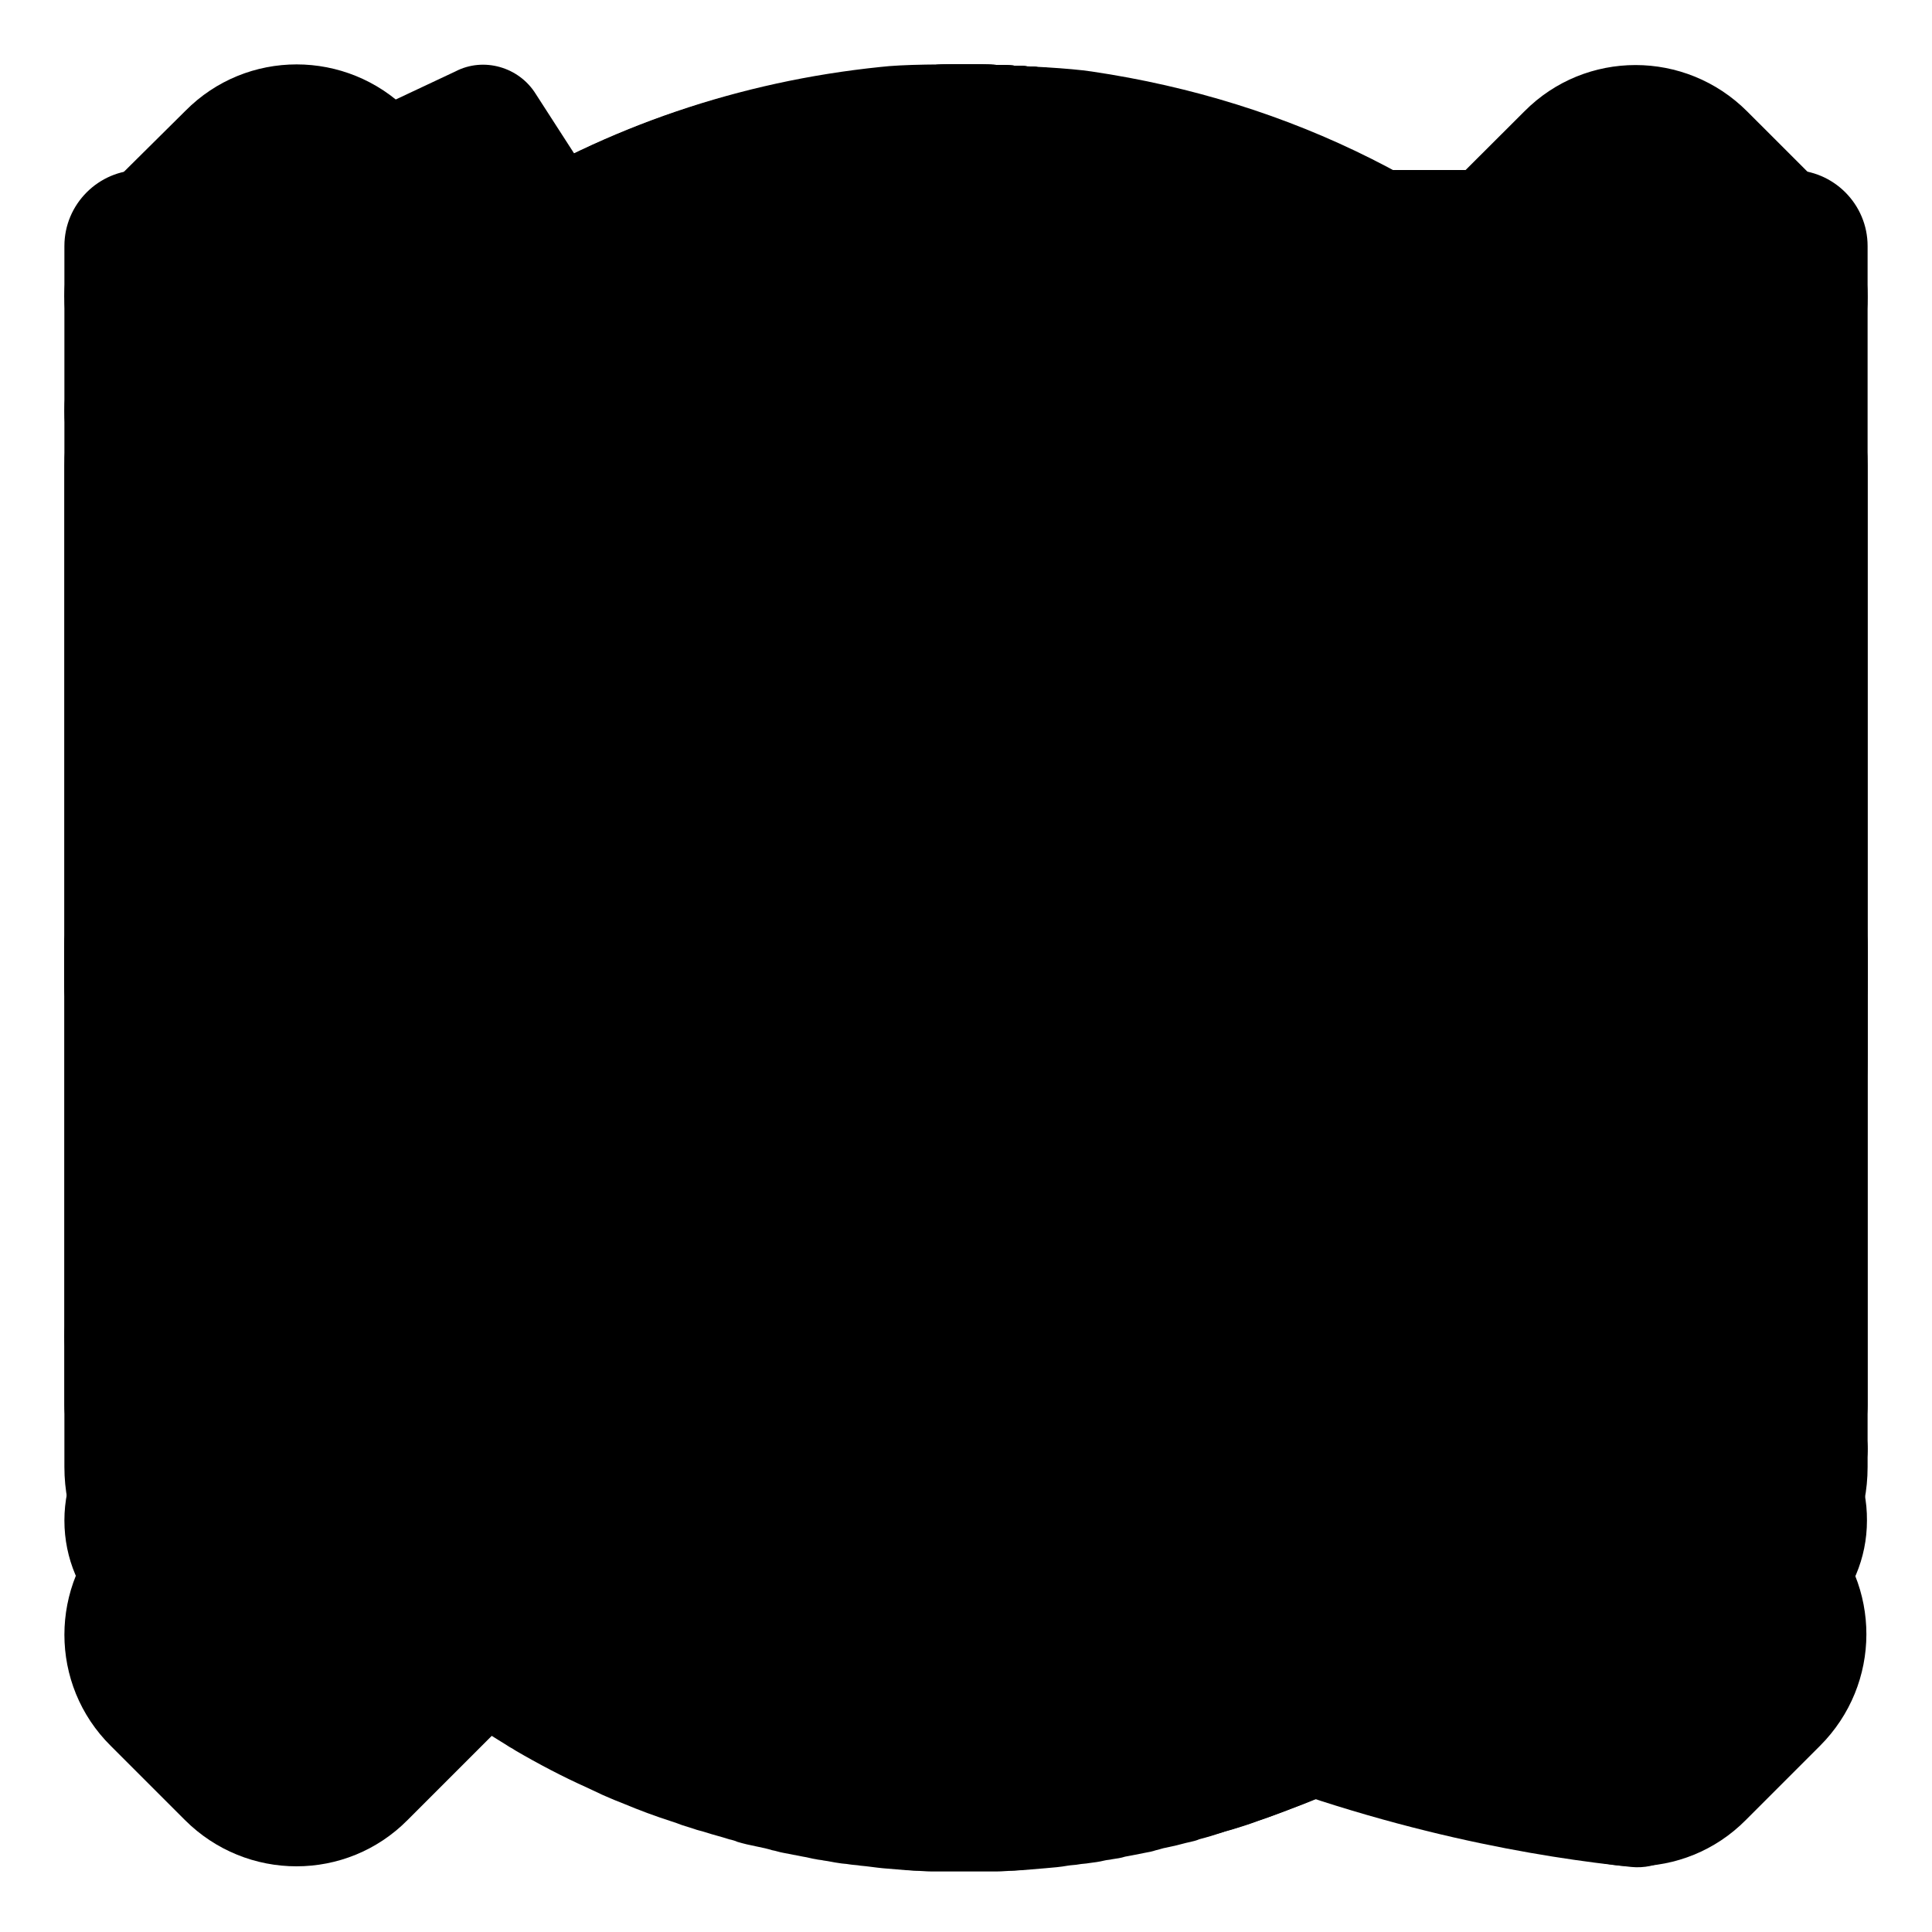
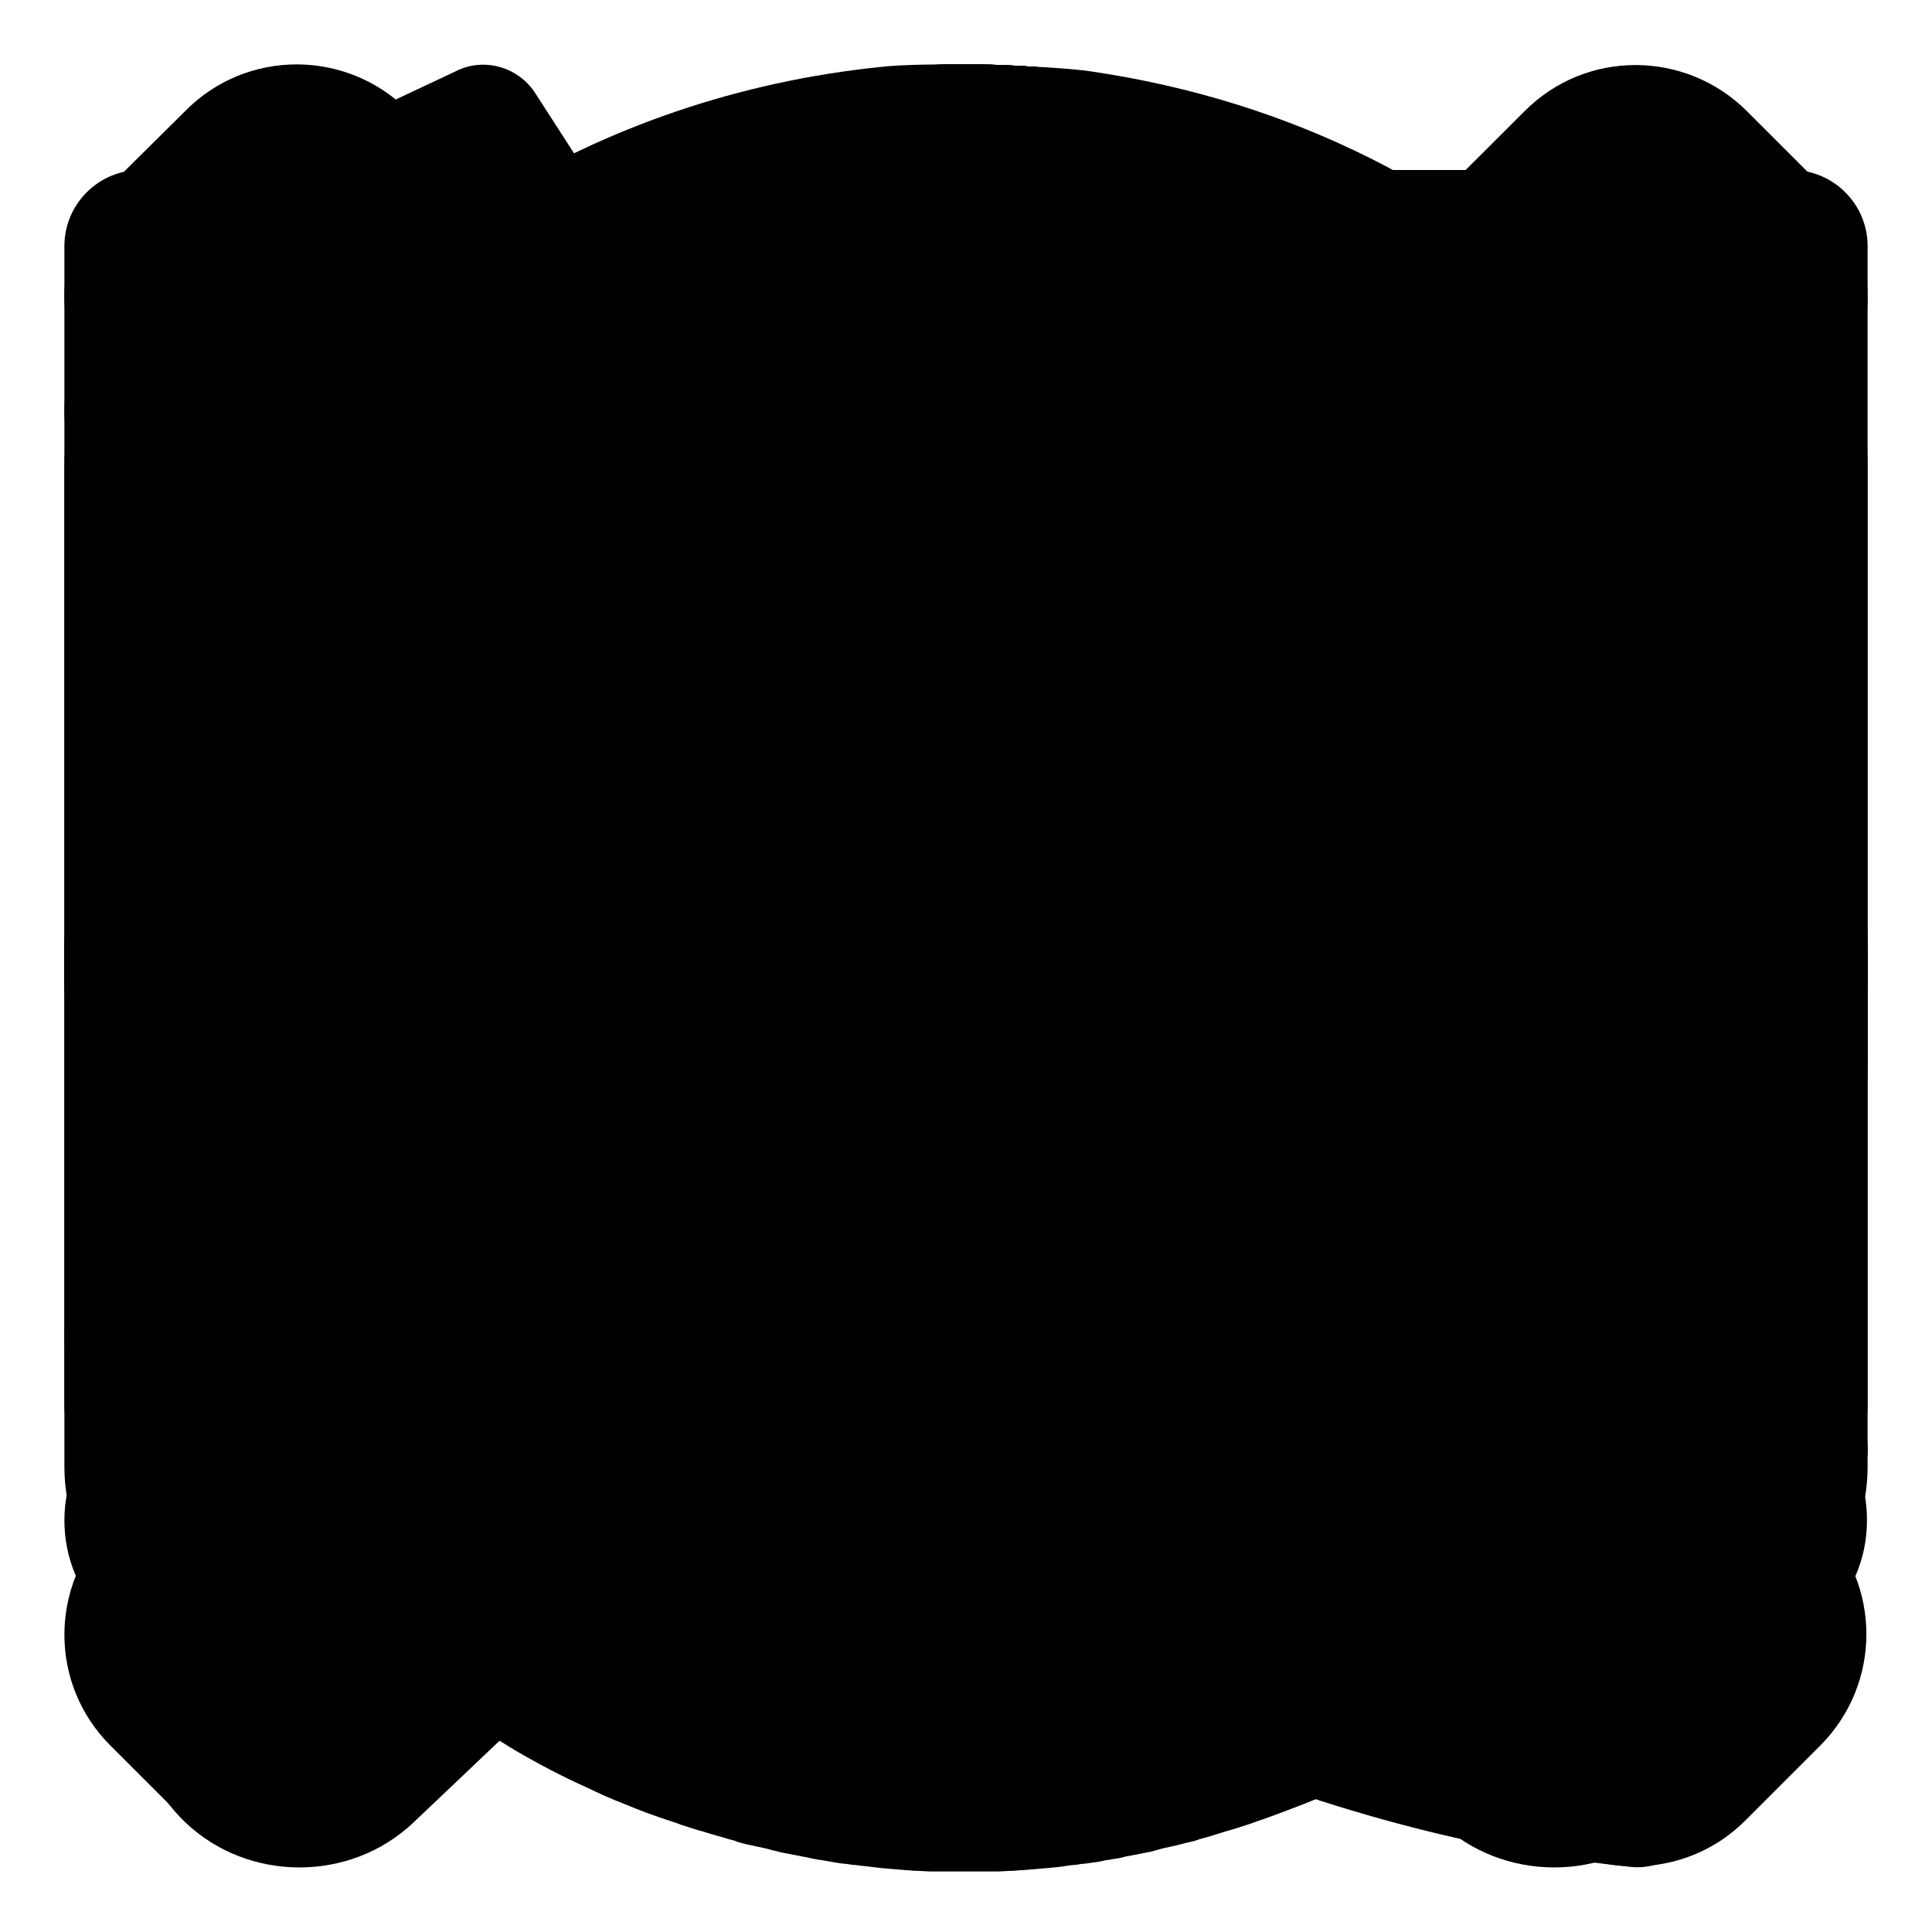
- <svg xmlns="http://www.w3.org/2000/svg" version="1.1" x="0px" y="0px" viewBox="0 0 300 300" style="enable-background:new 0 0 300 300;" xml:space="preserve">
+ <svg xmlns="http://www.w3.org/2000/svg" version="1.1" id="Camada_1" x="0px" y="0px" viewBox="0 0 300 300" style="enable-background:new 0 0 300 300;" xml:space="preserve">
  <path id="TEL" d="M126.1,173.9c-26.8-26.8-32.8-53.5-34.2-64.2c-0.4-3,0.7-5.9,2.8-8L116.3,80c3.2-3.2,3.8-8.2,1.4-11.9L83.2,14.6  c-2.6-4.2-8.1-5.8-12.5-3.5l-55.3,26c-3.6,1.8-5.7,5.6-5.3,9.6C13,74.3,25,142,91.5,208.5s134.2,78.5,161.8,81.4  c4,0.4,7.8-1.7,9.6-5.3l26.1-55.3c2.2-4.4,0.7-9.9-3.5-12.5L232,182.3c-3.8-2.4-8.8-1.8-11.9,1.3l-21.7,21.7c-2.1,2.1-5.1,3.1-8,2.8  C179.6,206.7,152.8,200.7,126.1,173.9z" />
  <path id="EMAIL_2" d="M265.4,46.4H34.6C21,46.4,10,58,10,72.3v155.5c0,14.3,11,25.9,24.6,25.9h230.8c13.6,0,24.6-11.6,24.6-25.9  V72.2C290,57.9,279,46.4,265.4,46.4z M261.6,63.6c-8,8.4-101.4,107.1-105.2,111.2c-3.2,3.4-9.5,3.4-12.7,0L38.4,63.6H261.6z   M26.4,224.5V75.4L97,150L26.4,224.5z M38.4,236.4l70.2-74.1L132,187c9.6,10.1,26.4,10.1,36,0l23.5-24.8l70.2,74.1H38.4V236.4z   M273.6,224.5L203,150l70.6-74.5V224.5L273.6,224.5z" />
  <path id="ARROW" d="M139.1,72.2L14.5,196.7c-2.9,2.9-4.5,6.7-4.5,10.8s1.6,8,4.5,10.8l9.2,9.3c6,6,15.7,6,21.7,0L149.9,123  l104.7,104.8c2.9,2.9,6.7,4.5,10.8,4.5s8-1.6,10.8-4.5l9.2-9.2c2.9-2.9,4.5-6.8,4.5-10.9c0-4.1-1.6-8-4.5-10.8L160.8,72.2  c-2.9-2.8-6.8-4.4-10.9-4.4C145.8,67.8,141.9,69.3,139.1,72.2z" />
+   <path id="ARROW_2" d="M133.4,16.9L16.9,133.4c-9.2,9.2-9.2,24.1,0,33.3s24.1,9.2,33.3,0L150,66.8l99.8,99.8c9.2,9.2,24.1,9.2,33.3,0  c9.2-9.2,9.2-24.1,0-33.3L166.6,16.9C157.5,7.7,142.6,7.7,133.4,16.9z M126.3,156.9l-97.5,92.5c-9.8,9.3-9.8,24.3,0,33.6  c9.8,9.3,25.6,9.3,35.4,0l79.7-75.7l79.7,75.7c9.8,9.3,25.7,9.3,35.4,0c9.8-9.3,9.8-24.3,0-33.6l-97.5-92.5  C152,147.6,136.1,147.6,126.3,156.9L126.3,156.9z" />
  <path id="MENU" d="M31.5,85.4h236.9c11.9,0,21.5-9.6,21.5-21.5s-9.6-21.5-21.5-21.5H31.5C19.6,42.3,10,52,10,63.8  S19.6,85.4,31.5,85.4z M268.5,128.5h-237c-11.9,0-21.5,9.6-21.5,21.5s9.6,21.5,21.5,21.5h236.9c11.9,0,21.5-9.6,21.5-21.5  C290,138.1,280.4,128.5,268.5,128.5z M268.5,214.6h-237c-11.9,0-21.5,9.6-21.5,21.5s9.6,21.5,21.5,21.5h236.9  c11.9,0,21.5-9.6,21.5-21.5C290,224.3,280.4,214.6,268.5,214.6z" />
  <path id="CLOSE" d="M196.2,150l86.6-86.6c9.6-9.6,9.6-25,0-34.6l0,0l-11.5-11.5c-9.6-9.6-25.1-9.6-34.6,0l0,0L150,103.8L63.4,17.2  c-9.6-9.6-25.1-9.6-34.6,0l0,0L17.2,28.7c-9.6,9.6-9.6,25.1,0,34.6l0,0l86.6,86.6l-86.6,86.6c-9.6,9.6-9.6,25.1,0,34.6l0,0  l11.5,11.5c9.6,9.6,25.1,9.6,34.6,0l0,0l86.6-86.6l86.6,86.6c9.6,9.6,25.1,9.6,34.6,0l0,0l11.5-11.5c9.6-9.6,9.6-25,0.1-34.6l0,0  L196.2,150z" />
-   <path id="AT_SIGN" d="M150,10C72.8,10,10,72.8,10,150s62.8,140,140,140c20.5,0,41.5-5.2,62.2-15.5l-12.4-25.1  c-16.9,8.3-33.6,12.6-49.8,12.6c-61.8,0-112-50.2-112-112S88.2,38,150,38s112,50.2,112,112v14c0,9.7-4.4,28-21,28  c-19.5,0-20.9-25.5-21-28V94h-28v0.3c-12.1-9.3-26.8-14.3-42-14.3c-38.6,0-70,31.4-70,70s31.4,70,70,70c20.3,0,38.5-8.8,51.3-22.7  C208.6,209.8,221,220,241,220c31.8,0,49-28.9,49-56v-14C290,72.8,227.2,10,150,10z M150,192c-23.2,0-42-18.8-42-42s18.8-42,42-42  s42,18.8,42,42S173.2,192,150,192z" />
-   <path id="MESSAGE" d="M278.2,26.4H21.8c-6.5,0-11.8,5.3-11.8,11.8v180c0,6.5,5.3,11.8,11.8,11.8H164l54.5,40.7  c7.4,5.5,13.4,2.5,13.4-6.7v-34h46.3c6.5,0,11.8-5.3,11.8-11.8v-180C290,31.7,284.7,26.4,278.2,26.4z M85.4,145.2  c-10.1,0-18.3-8.2-18.3-18.3c0-10.1,8.2-18.3,18.3-18.3s18.3,8.2,18.3,18.3C103.7,137,95.5,145.2,85.4,145.2z M150,145.2  c-10.1,0-18.3-8.2-18.3-18.3c0-10.1,8.2-18.3,18.3-18.3c10.1,0,18.3,8.2,18.3,18.3C168.3,137,160.1,145.2,150,145.2z M214.6,145.2  c-10.1,0-18.3-8.2-18.3-18.3c0-10.1,8.2-18.3,18.3-18.3s18.3,8.2,18.3,18.3C232.9,137,224.7,145.2,214.6,145.2z" />
-   <path id="USER" d="M150,62.1c-30.6,0-55.3,24.8-55.3,55.4c0,30.6,24.8,55.3,55.3,55.3s55.3-24.8,55.3-55.3  C205.3,86.9,180.6,62.1,150,62.1z M150,62.1c-30.6,0-55.3,24.8-55.3,55.4c0,30.6,24.8,55.3,55.3,55.3s55.3-24.8,55.3-55.3  C205.3,86.9,180.6,62.1,150,62.1z M150,62.1c-30.6,0-55.3,24.8-55.3,55.4c0,30.6,24.8,55.3,55.3,55.3s55.3-24.8,55.3-55.3  C205.3,86.9,180.6,62.1,150,62.1z M150,10C72.7,10,10,72.7,10,150c0,32.7,11.2,62.7,30,86.6c0.3,0.4,0.6,0.8,0.9,1.2  c0.3,0.4,0.7,0.9,1.1,1.3c0.4,0.4,0.7,0.9,1.1,1.3c1.6,1.9,3.2,3.7,4.9,5.5c0.3,0.3,0.6,0.7,0.9,1c0.3,0.3,0.6,0.7,0.9,1  c0.4,0.4,0.8,0.8,1.2,1.2c0.9,0.9,1.8,1.8,2.7,2.7c0.7,0.7,1.4,1.3,2.1,1.9c1.3,1.1,2.5,2.3,3.8,3.4c0.4,0.4,0.9,0.7,1.3,1.1  c0.4,0.4,0.9,0.7,1.3,1.1c0.4,0.4,0.9,0.7,1.3,1.1c0.6,0.5,1.3,1,1.9,1.5c0.7,0.5,1.4,1.1,2.1,1.6c2.2,1.6,4.4,3.1,6.7,4.6  c0.5,0.4,1.1,0.7,1.6,1.1c1,0.6,1.9,1.2,2.9,1.8c0.4,0.3,0.9,0.5,1.3,0.8c3.6,2.1,7.4,4.1,11.2,5.8c0.6,0.3,1.1,0.5,1.7,0.8  c0.8,0.4,1.6,0.7,2.5,1.1c0.5,0.2,1,0.4,1.5,0.6c2.4,1,4.8,1.9,7.3,2.7c0.6,0.2,1.2,0.4,1.7,0.6c0.6,0.2,1.3,0.4,1.9,0.6  c0.5,0.2,1.1,0.3,1.7,0.5c1.2,0.4,2.5,0.7,3.7,1.1c0.4,0.1,0.9,0.2,1.3,0.4c1,0.3,1.9,0.5,2.9,0.7c0.5,0.1,0.9,0.2,1.4,0.3  c0.4,0.1,0.8,0.2,1.1,0.3c0.6,0.1,1.1,0.3,1.7,0.4c1,0.2,2.1,0.4,3.1,0.6c0.7,0.1,1.3,0.3,2,0.4c0.4,0.1,0.8,0.1,1.2,0.2  c0.8,0.1,1.6,0.3,2.4,0.4c0.5,0.1,1.1,0.1,1.6,0.2c0.6,0.1,1.2,0.1,1.7,0.2c1.2,0.1,2.4,0.3,3.5,0.4c1.2,0.1,2.4,0.2,3.6,0.3  c0.5,0,1,0.1,1.5,0.1c0.8,0,1.6,0.1,2.4,0.1c0.5,0,1,0,1.5,0c1.2,0,2.4,0,3.6,0s2.4,0,3.6,0c0.5,0,1,0,1.5,0c0.8,0,1.6-0.1,2.4-0.1  c0.5,0,1-0.1,1.5-0.1c1.2-0.1,2.4-0.2,3.6-0.3c1.2-0.1,2.4-0.2,3.5-0.4c0.6-0.1,1.2-0.1,1.7-0.2c0.5-0.1,1.1-0.1,1.6-0.2  c0.8-0.1,1.6-0.2,2.4-0.4c0.4-0.1,0.8-0.1,1.2-0.2c0.7-0.1,1.4-0.2,2-0.4c1.1-0.2,2.1-0.4,3.1-0.6c0.6-0.1,1.1-0.2,1.7-0.4  c0.4-0.1,0.8-0.2,1.1-0.3c0.5-0.1,0.9-0.2,1.4-0.3c1-0.2,1.9-0.5,2.9-0.7c0.4-0.1,0.9-0.2,1.3-0.4c1.2-0.3,2.5-0.7,3.7-1.1  c0.5-0.2,1.1-0.3,1.7-0.5c0.6-0.2,1.3-0.4,1.9-0.6c0.6-0.2,1.2-0.4,1.7-0.6c2.4-0.8,4.9-1.8,7.3-2.7c0.5-0.2,1-0.4,1.5-0.6  c0.8-0.3,1.7-0.7,2.5-1.1c0.6-0.3,1.1-0.5,1.7-0.8c3.8-1.8,7.6-3.7,11.2-5.8c0.4-0.3,0.9-0.5,1.3-0.8c1-0.6,2-1.2,2.9-1.8  c0.5-0.3,1.1-0.7,1.6-1.1c2.3-1.5,4.5-3,6.7-4.6c0.7-0.5,1.4-1.1,2.1-1.6c0.6-0.5,1.3-1,1.9-1.5c0.4-0.3,0.9-0.7,1.3-1.1  c0.4-0.3,0.9-0.7,1.3-1.1c0.4-0.4,0.9-0.7,1.3-1.1c1.3-1.1,2.6-2.2,3.8-3.4c0.7-0.6,1.4-1.3,2.1-1.9c0.9-0.9,1.8-1.8,2.7-2.7  c0.4-0.4,0.8-0.8,1.2-1.2c0.3-0.3,0.6-0.6,0.9-1c0.3-0.3,0.6-0.7,0.9-1c1.7-1.8,3.3-3.6,4.9-5.5c0.4-0.4,0.7-0.9,1.1-1.3  c0.4-0.4,0.7-0.9,1.1-1.3c0.3-0.4,0.6-0.8,0.9-1.2c18.8-23.8,30-53.9,30-86.6C290,72.7,227.3,10,150,10z M245.5,223.4  c-25.8-24.2-59.9-37.7-95.5-37.6c-36.9,0-70.4,14.3-95.5,37.6c-15.7-20.3-25-45.8-25-73.4c0-66.5,54-120.5,120.5-120.5  s120.5,54,120.5,120.5C270.5,177.6,261.1,203.1,245.5,223.4z" />
+   <path id="AT_SIGN" d="M150,10C72.8,10,10,72.8,10,150s62.8,140,140,140c20.5,0,41.5-5.2,62.2-15.5l-12.4-25.1  c-16.9,8.3-33.6,12.6-49.8,12.6c-61.8,0-112-50.2-112-112S88.2,38,150,38s112,50.2,112,112v14c0,9.7-4.4,28-21,28  c-19.5,0-20.9-25.5-21-28V94h-28v0.3C179.9,85,165.2,80,150,80c-38.6,0-70,31.4-70,70s31.4,70,70,70c20.3,0,38.5-8.8,51.3-22.7  C208.6,209.8,221,220,241,220c31.8,0,49-28.9,49-56v-14C290,72.8,227.2,10,150,10z M150,192c-23.2,0-42-18.8-42-42s18.8-42,42-42  s42,18.8,42,42S173.2,192,150,192z" />
+   <path id="MESSAGE" d="M278.2,26.4H21.8c-6.5,0-11.8,5.3-11.8,11.8v180c0,6.5,5.3,11.8,11.8,11.8H164l54.5,40.7  c7.4,5.5,13.4,2.5,13.4-6.7v-34h46.3c6.5,0,11.8-5.3,11.8-11.8v-180C290,31.7,284.7,26.4,278.2,26.4z M85.4,145.2  c-10.1,0-18.3-8.2-18.3-18.3s8.2-18.3,18.3-18.3s18.3,8.2,18.3,18.3C103.7,137,95.5,145.2,85.4,145.2z M150,145.2  c-10.1,0-18.3-8.2-18.3-18.3s8.2-18.3,18.3-18.3s18.3,8.2,18.3,18.3S160.1,145.2,150,145.2z M214.6,145.2  c-10.1,0-18.3-8.2-18.3-18.3s8.2-18.3,18.3-18.3s18.3,8.2,18.3,18.3C232.9,137,224.7,145.2,214.6,145.2z" />
+   <path id="USER" d="M150,62.1c-30.6,0-55.3,24.8-55.3,55.4s24.8,55.3,55.3,55.3s55.3-24.8,55.3-55.3C205.3,86.9,180.6,62.1,150,62.1z   M150,62.1c-30.6,0-55.3,24.8-55.3,55.4s24.8,55.3,55.3,55.3s55.3-24.8,55.3-55.3C205.3,86.9,180.6,62.1,150,62.1z M150,62.1  c-30.6,0-55.3,24.8-55.3,55.4s24.8,55.3,55.3,55.3s55.3-24.8,55.3-55.3C205.3,86.9,180.6,62.1,150,62.1z M150,10  C72.7,10,10,72.7,10,150c0,32.7,11.2,62.7,30,86.6c0.3,0.4,0.6,0.8,0.9,1.2c0.3,0.4,0.7,0.9,1.1,1.3c0.4,0.4,0.7,0.9,1.1,1.3  c1.6,1.9,3.2,3.7,4.9,5.5c0.3,0.3,0.6,0.7,0.9,1c0.3,0.3,0.6,0.7,0.9,1c0.4,0.4,0.8,0.8,1.2,1.2c0.9,0.9,1.8,1.8,2.7,2.7  c0.7,0.7,1.4,1.3,2.1,1.9c1.3,1.1,2.5,2.3,3.8,3.4c0.4,0.4,0.9,0.7,1.3,1.1c0.4,0.4,0.9,0.7,1.3,1.1c0.4,0.4,0.9,0.7,1.3,1.1  c0.6,0.5,1.3,1,1.9,1.5c0.7,0.5,1.4,1.1,2.1,1.6c2.2,1.6,4.4,3.1,6.7,4.6c0.5,0.4,1.1,0.7,1.6,1.1c1,0.6,1.9,1.2,2.9,1.8  c0.4,0.3,0.9,0.5,1.3,0.8c3.6,2.1,7.4,4.1,11.2,5.8c0.6,0.3,1.1,0.5,1.7,0.8c0.8,0.4,1.6,0.7,2.5,1.1c0.5,0.2,1,0.4,1.5,0.6  c2.4,1,4.8,1.9,7.3,2.7c0.6,0.2,1.2,0.4,1.7,0.6c0.6,0.2,1.3,0.4,1.9,0.6c0.5,0.2,1.1,0.3,1.7,0.5c1.2,0.4,2.5,0.7,3.7,1.1  c0.4,0.1,0.9,0.2,1.3,0.4c1,0.3,1.9,0.5,2.9,0.7c0.5,0.1,0.9,0.2,1.4,0.3c0.4,0.1,0.8,0.2,1.1,0.3c0.6,0.1,1.1,0.3,1.7,0.4  c1,0.2,2.1,0.4,3.1,0.6c0.7,0.1,1.3,0.3,2,0.4c0.4,0.1,0.8,0.1,1.2,0.2c0.8,0.1,1.6,0.3,2.4,0.4c0.5,0.1,1.1,0.1,1.6,0.2  c0.6,0.1,1.2,0.1,1.7,0.2c1.2,0.1,2.4,0.3,3.5,0.4c1.2,0.1,2.4,0.2,3.6,0.3c0.5,0,1,0.1,1.5,0.1c0.8,0,1.6,0.1,2.4,0.1  c0.5,0,1,0,1.5,0c1.2,0,2.4,0,3.6,0s2.4,0,3.6,0c0.5,0,1,0,1.5,0c0.8,0,1.6-0.1,2.4-0.1c0.5,0,1-0.1,1.5-0.1  c1.2-0.1,2.4-0.2,3.6-0.3c1.2-0.1,2.4-0.2,3.5-0.4c0.6-0.1,1.2-0.1,1.7-0.2s1.1-0.1,1.6-0.2c0.8-0.1,1.6-0.2,2.4-0.4  c0.4-0.1,0.8-0.1,1.2-0.2c0.7-0.1,1.4-0.2,2-0.4c1.1-0.2,2.1-0.4,3.1-0.6c0.6-0.1,1.1-0.2,1.7-0.4c0.4-0.1,0.8-0.2,1.1-0.3  c0.5-0.1,0.9-0.2,1.4-0.3c1-0.2,1.9-0.5,2.9-0.7c0.4-0.1,0.9-0.2,1.3-0.4c1.2-0.3,2.5-0.7,3.7-1.1c0.5-0.2,1.1-0.3,1.7-0.5  c0.6-0.2,1.3-0.4,1.9-0.6c0.6-0.2,1.2-0.4,1.7-0.6c2.4-0.8,4.9-1.8,7.3-2.7c0.5-0.2,1-0.4,1.5-0.6c0.8-0.3,1.7-0.7,2.5-1.1  c0.6-0.3,1.1-0.5,1.7-0.8c3.8-1.8,7.6-3.7,11.2-5.8c0.4-0.3,0.9-0.5,1.3-0.8c1-0.6,2-1.2,2.9-1.8c0.5-0.3,1.1-0.7,1.6-1.1  c2.3-1.5,4.5-3,6.7-4.6c0.7-0.5,1.4-1.1,2.1-1.6c0.6-0.5,1.3-1,1.9-1.5c0.4-0.3,0.9-0.7,1.3-1.1c0.4-0.3,0.9-0.7,1.3-1.1  c0.4-0.4,0.9-0.7,1.3-1.1c1.3-1.1,2.6-2.2,3.8-3.4c0.7-0.6,1.4-1.3,2.1-1.9c0.9-0.9,1.8-1.8,2.7-2.7c0.4-0.4,0.8-0.8,1.2-1.2  c0.3-0.3,0.6-0.6,0.9-1c0.3-0.3,0.6-0.7,0.9-1c1.7-1.8,3.3-3.6,4.9-5.5c0.4-0.4,0.7-0.9,1.1-1.3c0.4-0.4,0.7-0.9,1.1-1.3  c0.3-0.4,0.6-0.8,0.9-1.2c18.8-23.8,30-53.9,30-86.6C290,72.7,227.3,10,150,10z M245.5,223.4c-25.8-24.2-59.9-37.7-95.5-37.6  c-36.9,0-70.4,14.3-95.5,37.6c-15.7-20.3-25-45.8-25-73.4c0-66.5,54-120.5,120.5-120.5s120.5,54,120.5,120.5  C270.5,177.6,261.1,203.1,245.5,223.4z" />
  <path id="FACEBOOK" d="M290,150c0-77.3-62.7-140-140-140S10,72.7,10,150s62.7,140,140,140c0.8,0,1.6,0,2.5-0.1V181h-30.1v-35h30.1  v-25.8c0-29.9,18.3-46.2,45-46.2c12.8,0,23.8,0.9,27,1.4v31.3H206c-14.5,0-17.3,6.9-17.3,17V146h34.7l-4.5,35.1h-30.2v103.6  C247.2,267.8,290,213.9,290,150z" />
  <path id="INSTAGRAM" d="M150,120.6c16.2,0,29.4,13.2,29.4,29.4s-13.2,29.4-29.4,29.4s-29.4-13.2-29.4-29.4S133.8,120.6,150,120.6  L150,120.6z M150,10C72.7,10,10,72.7,10,150s62.7,140,140,140s140-62.7,140-140S227.3,10,150,10z M236.5,185.6  c-0.7,13.3-4.4,26.4-14.1,36c-9.8,9.7-23,13.3-36.4,14h-72c-13.4-0.7-26.6-4.3-36.4-14c-9.7-9.6-13.4-22.7-14.1-36v-71.2  c0.7-13.3,4.4-26.4,14.1-36c9.8-9.7,23-13.3,36.4-14h72c13.4,0.7,26.6,4.3,36.4,14c9.7,9.6,13.4,22.7,14.1,36V185.6z M185.1,80.6  c-17.5-0.5-52.6-0.5-70.1,0c-9.1,0.2-19.4,2.5-25.9,9.5c-6.8,7.2-9.3,15.9-9.6,25.7c-0.5,17.1,0,68.5,0,68.5  c0.3,9.7,2.8,18.4,9.6,25.7c6.5,6.9,16.8,9.2,25.9,9.5c17.5,0.5,52.6,0.5,70.1,0c9.1-0.2,19.4-2.5,25.9-9.5  c6.8-7.2,9.3-15.9,9.6-25.7v-68.4c-0.2-9.7-2.8-18.4-9.6-25.7C204.5,83.1,194.2,80.9,185.1,80.6L185.1,80.6z M150,195.6  c-25.2,0-45.6-20.4-45.6-45.6s20.4-45.6,45.6-45.6s45.6,20.4,45.6,45.6l0,0l0,0C195.6,175.2,175.2,195.6,150,195.6z M195.8,113.8  c-5,0-9.1-4.1-9.1-9.1s4.1-9.1,9.1-9.1s9.1,4.1,9.1,9.1C204.9,109.7,200.8,113.8,195.8,113.8L195.8,113.8z" />
  <path id="LOCATION" d="M136.7,10.4C92.9,14.9,54.5,38.7,31.2,75.9C-1.9,128.5,4.3,198,46.1,243.8c23.1,25.4,52.1,40.5,86.8,45.5  c6.5,0.9,28,0.9,34.8,0c31.7-4.4,60.1-18.5,81.6-40.5c7.1-7.2,8.6-8.9,13.3-15.2c14-18.7,23.1-41.5,26.7-66.4  c0.9-6.5,0.9-28.1,0-34.5c-2.4-16.6-6.7-30.7-13.5-44.6C268.4,73.4,261,63,249.3,51.2c-21.6-21.9-48.7-35.5-79.8-40.1  C162.8,10.1,143.4,9.6,136.7,10.4z M163.1,60.1c31.4,6.1,54,31.9,56.3,64.2c1.4,20.2-14.2,50.3-48.1,92.3  c-7,8.6-20.7,24.4-21.1,24.4s-14.2-15.8-21.1-24.4c-18.2-22.6-30.6-41-38.9-57.6c-9.3-18.9-11.2-29.4-7.9-44.9  c5.6-27.2,27-48.4,54.5-54C143.6,58.8,156,58.8,163.1,60.1L163.1,60.1z M143.6,101.6c-13.8,3.7-22.5,18.1-18.9,31.7  c3.7,14,18,22.7,31.8,19.2c14-3.7,22.7-18,19.2-31.8c-1.9-7-7.4-14.1-13.5-17.1C156.4,100.8,149.4,100,143.6,101.6z" />
  <path id="WHATSAPP" d="M150,10C72.7,10,10,72.7,10,150s62.7,140,140,140s140-62.7,140-140S227.3,10,150,10z M153,231.5L153,231.5  c-14,0-27.8-3.5-40.1-10.2l-44.4,11.6l11.9-43.4c-7.3-12.7-11.2-27.2-11.2-41.9c0-46.2,37.6-83.8,83.8-83.8  c46.3,0,83.8,37.5,83.8,83.8l0,0C236.7,193.9,199.2,231.5,153,231.5z M153,78.1c-38.4,0-69.7,31.2-69.7,69.6  c0,13.1,3.7,25.9,10.6,37.1l1.6,2.6l-7,25.7l26.4-6.9l2.6,1.5c10.7,6.3,23,9.7,35.4,9.7l0,0c38.4,0,69.6-31.2,69.7-69.6  C222.6,109.3,191.5,78.1,153,78.1L153,78.1z M194,177.6c-1.7,4.9-10.1,9.4-14.1,10c-3.6,0.5-8.2,0.8-13.2-0.8c-4-1.2-8-2.7-11.9-4.4  c-21-9.1-34.7-30.2-35.8-31.6c-1.1-1.4-8.6-11.4-8.6-21.7s5.4-15.4,7.3-17.5c1.4-1.6,3.5-2.6,5.6-2.6c1.4,0,2.8,0,4,0.1  c1.3,0.1,3-0.5,4.7,3.6c1.7,4.2,5.9,14.5,6.5,15.5c0.5,1.1,0.9,2.3,0.2,3.7s-3,4.4-5.2,7.2c-0.9,1.2-2.1,2.2-0.9,4.3  c1.2,2.1,5.4,9,11.6,14.5c8,7.1,14.7,9.3,16.8,10.4c2.1,1.1,3.3,0.9,4.5-0.5s5.2-6.1,6.6-8.2c1.4-2.1,2.8-1.7,4.7-1.1  c1.9,0.7,12.2,5.8,14.3,6.8c2.1,1.1,3.5,1.6,4,2.5C195.7,168.5,195.7,172.7,194,177.6z" />
  <path id="EMAIL" d="M154.5,164.7l71.2-56.6V196c0,1.7-1.4,3.1-3.1,3.1H77.4c-1.7,0-3.1-1.4-3.1-3.1v-87.9l71.2,56.6  C148.1,166.8,151.9,166.8,154.5,164.7z M290,150c0,77.2-62.8,140-140,140S10,227.2,10,150S72.8,10,150,10S290,72.8,290,150z   M240.2,104c0-9.7-7.9-17.6-17.6-17.6H77.4c-9.7,0-17.6,7.9-17.6,17.6v92c0,9.7,7.9,17.6,17.6,17.6h145.2c9.7,0,17.6-7.9,17.6-17.6  L240.2,104L240.2,104z M211.7,100.8H88.3l61.7,49L211.7,100.8z" />
</svg>
